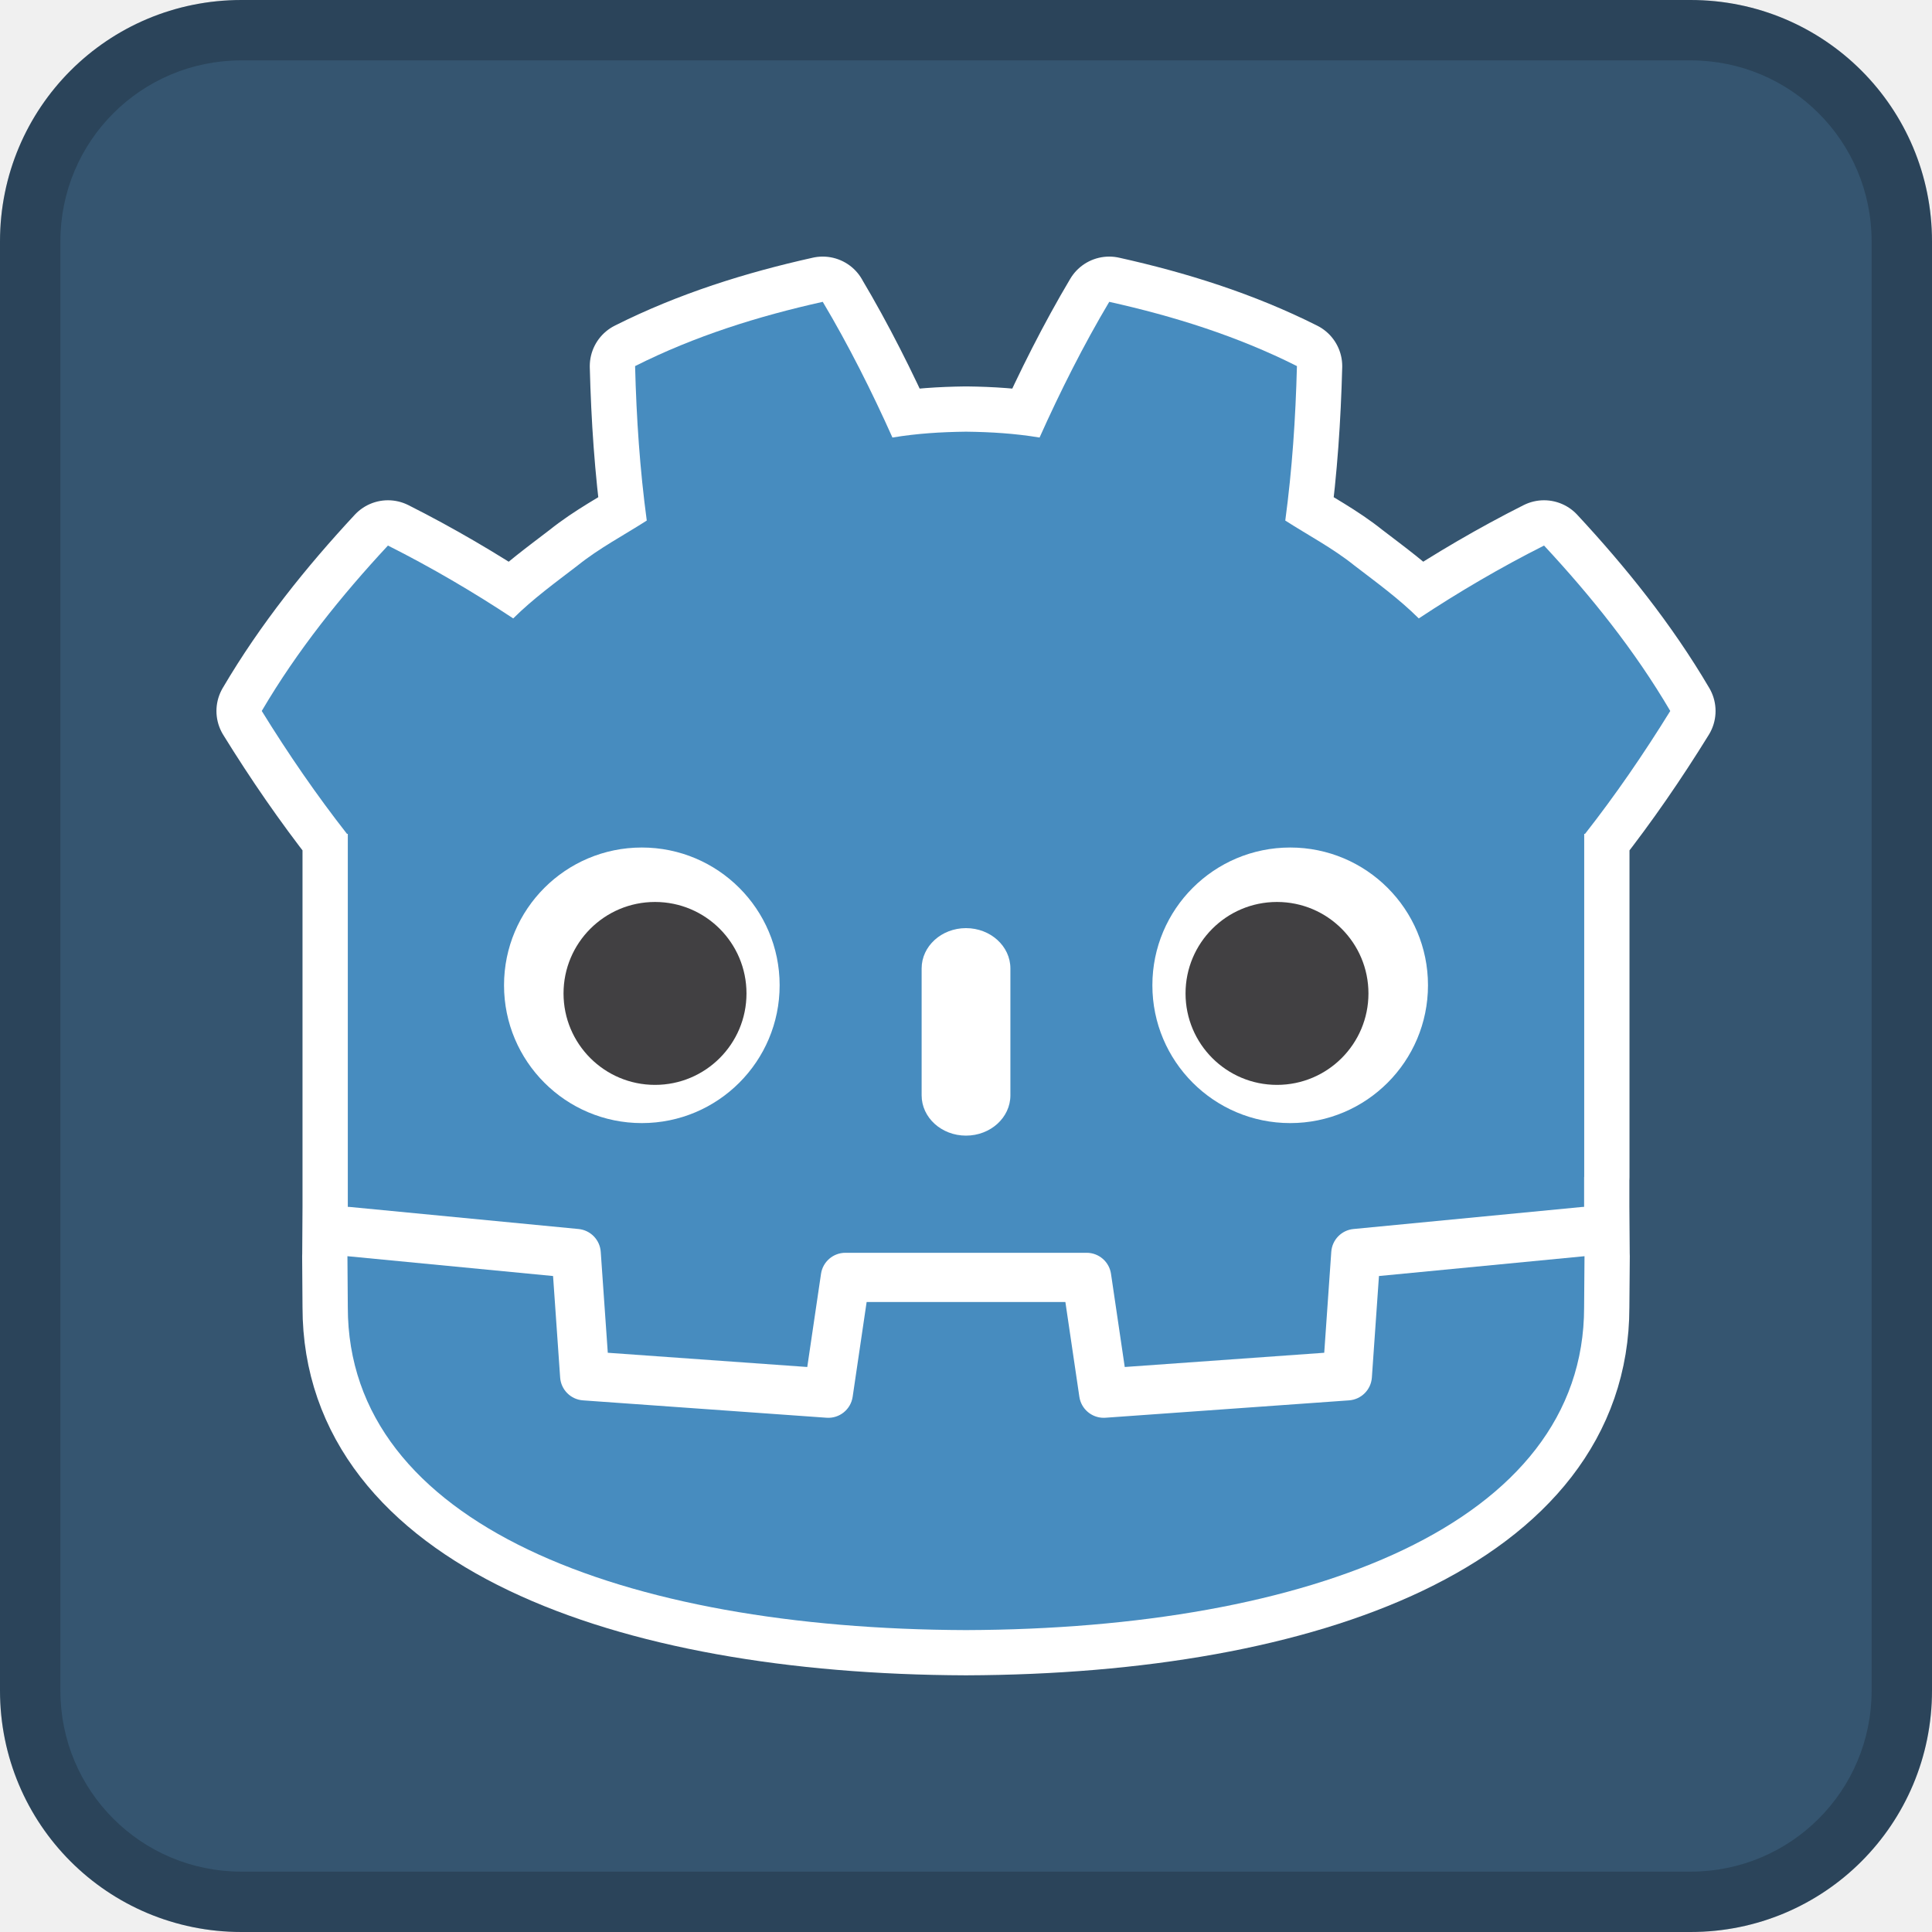
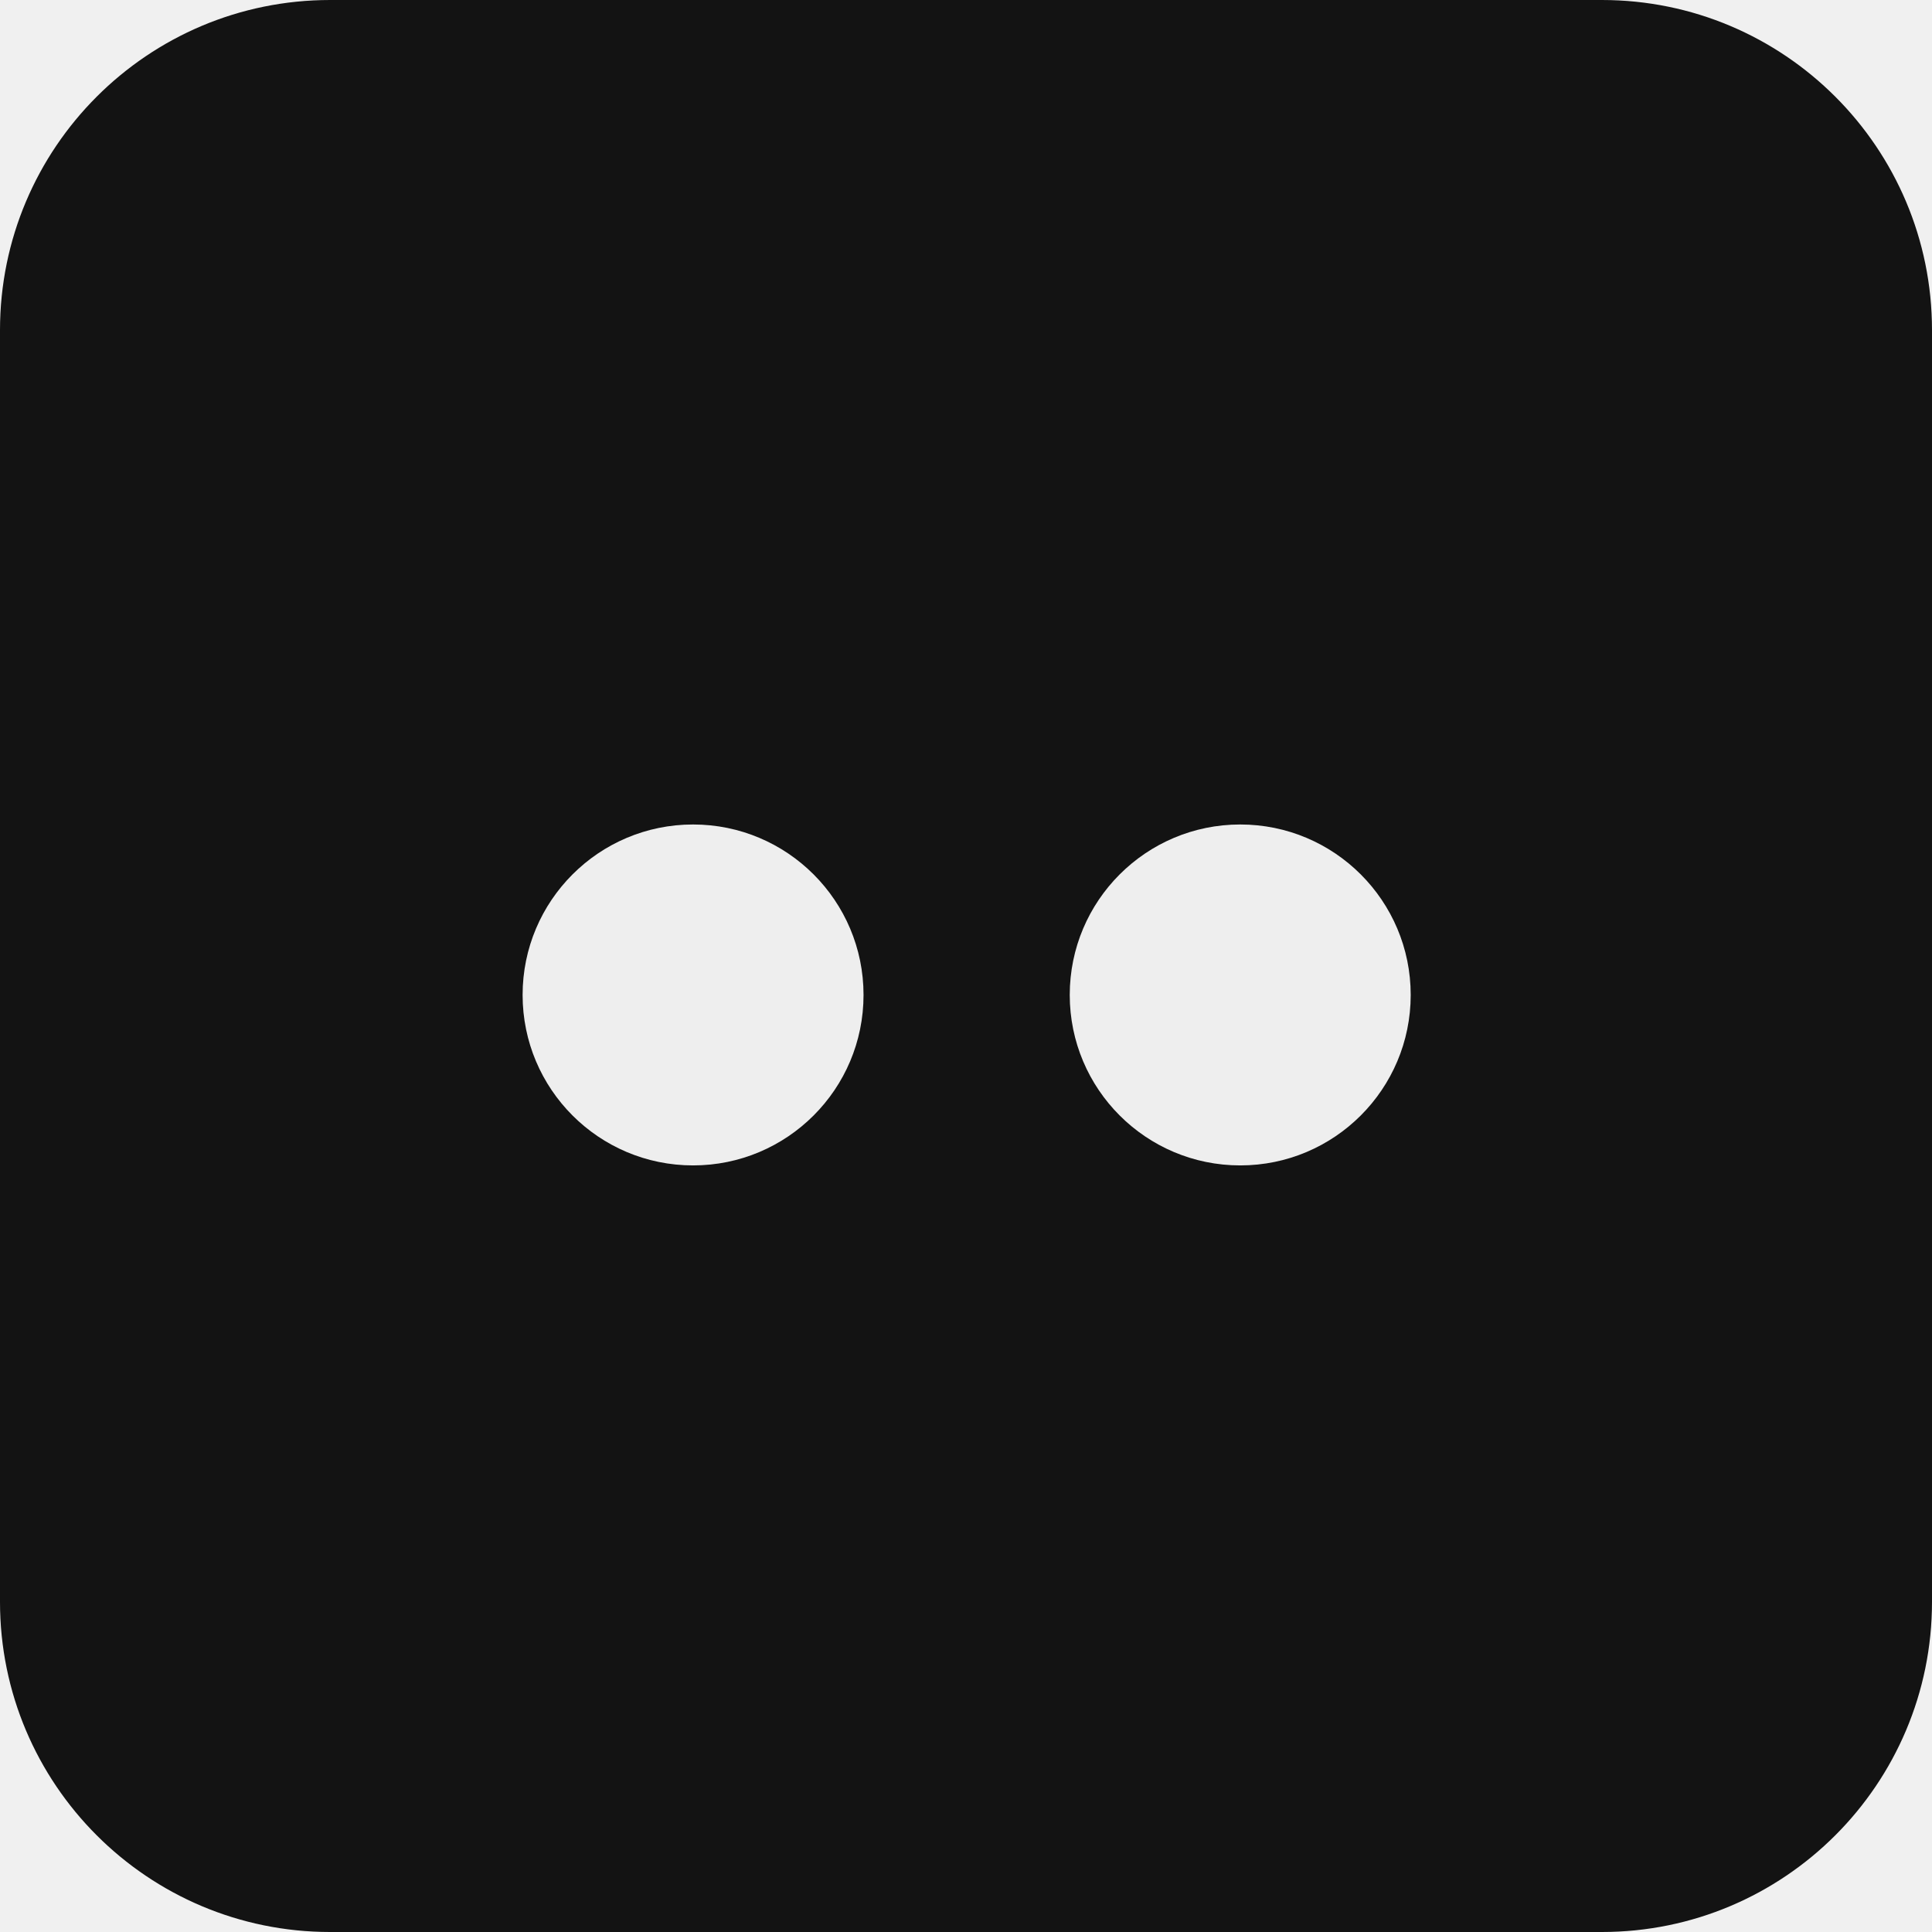
- <svg xmlns="http://www.w3.org/2000/svg" height="64" viewBox="0 0 64 64" width="64">
-   <g stroke-linejoin="round">
-     <path d="m8 0c-4.432 0-8 3.568-8 8v48c0 4.432 3.568 8 8 8h48c4.432 0 8-3.568 8-8v-48c0-4.432-3.568-8-8-8z" fill="#355570" stroke-linecap="round" stroke-width="2" />
-     <path d="m8 0c-4.432 0-8 3.568-8 8v48c0 4.432 3.568 8 8 8h48c4.432 0 8-3.568 8-8v-48c0-4.432-3.568-8-8-8zm0 2h48c3.324 0 6 2.676 6 6v48c0 3.324-2.676 6-6 6h-48c-3.324 0-6-2.676-6-6v-48c0-3.324 2.676-6 6-6z" fill-opacity=".196" stroke-linecap="round" stroke-width="2" />
-     <path d="m27.254 10c-2.131.474-4.24 1.134-6.217 2.129.045 1.746.158 3.416.387 5.115-.768.492-1.574.914-2.291 1.49-.729.56-1.473 1.097-2.133 1.752-1.318-.872-2.712-1.691-4.148-2.414-1.549 1.667-2.998 3.467-4.182 5.481.89 1.44 1.821 2.789 2.824 4.07h.027v9.945 1.262 1.15l-.01 1.631h-.002c.003.732.012 1.536.012 1.695 0 7.194 9.126 10.652 20.465 10.691h.014.014c11.338-.04 20.461-3.497 20.461-10.691 0-.163.01-.963.014-1.695h-.002l-.012-1.631v-.986l.004-.002v-11.369h.027c1.004-1.281 1.934-2.63 2.824-4.07-1.183-2.013-2.633-3.813-4.182-5.481-1.437.723-2.833 1.542-4.15 2.414-.659-.655-1.401-1.192-2.131-1.752-.717-.576-1.525-.998-2.291-1.49.228-1.699.341-3.37.387-5.115-1.977-.995-4.086-1.655-6.219-2.129-.851 1.431-1.629 2.981-2.307 4.496-.804-.134-1.613-.186-2.422-.195h-.016-.016c-.81.01-1.618.061-2.422.195-.678-1.515-1.456-3.065-2.309-4.496z" fill="#fff" stroke="#fff" stroke-width="3" />
-   </g>
-   <g stroke-width=".32" transform="matrix(.050279 0 0 .050279 6.2574 1.18)">
-     <path d="m0 0s-.325 1.994-.515 1.976l-36.182-3.491c-2.879-.278-5.115-2.574-5.317-5.459l-.994-14.247-27.992-1.997-1.904 12.912c-.424 2.872-2.932 5.037-5.835 5.037h-38.188c-2.902 0-5.41-2.165-5.834-5.037l-1.905-12.912-27.992 1.997-.994 14.247c-.202 2.886-2.438 5.182-5.317 5.46l-36.2 3.49c-.187.018-.324-1.978-.511-1.978l-.049-7.83 30.658-4.944 1.004-14.374c.203-2.91 2.551-5.263 5.463-5.472l38.551-2.75c.146-.01.29-.016.434-.016 2.897 0 5.401 2.166 5.825 5.038l1.959 13.286h28.005l1.959-13.286c.423-2.871 2.93-5.037 5.831-5.037.142 0 .284.005.423.015l38.556 2.75c2.911.209 5.26 2.562 5.463 5.472l1.003 14.374 30.645 4.966z" fill="#fff" transform="matrix(4.1626 0 0 -4.1626 919.24 771.67)" />
-     <path d="m0 0v-59.041c.108-.001.216-.005.323-.015l36.196-3.49c1.896-.183 3.382-1.709 3.514-3.609l1.116-15.978 31.574-2.253 2.175 14.747c.282 1.912 1.922 3.329 3.856 3.329h38.188c1.933 0 3.573-1.417 3.855-3.329l2.175-14.747 31.575 2.253 1.115 15.978c.133 1.9 1.618 3.425 3.514 3.609l36.182 3.49c.107.01.214.014.322.015v4.711l.015.005v54.325h.134c4.795 6.12 9.232 12.569 13.487 19.449-5.651 9.62-12.575 18.217-19.976 26.182-6.864-3.455-13.531-7.369-19.828-11.534-3.151 3.132-6.7 5.694-10.186 8.372-3.425 2.751-7.285 4.768-10.946 7.118 1.09 8.117 1.629 16.108 1.846 24.448-9.446 4.754-19.519 7.906-29.708 10.17-4.068-6.837-7.788-14.241-11.028-21.479-3.842.642-7.702.88-11.567.926v.006c-.027 0-.052-.006-.075-.006-.024 0-.049.006-.073.006v-.006c-3.872-.046-7.729-.284-11.572-.926-3.238 7.238-6.956 14.642-11.03 21.479-10.184-2.264-20.258-5.416-29.703-10.17.216-8.34.755-16.331 1.848-24.448-3.668-2.35-7.523-4.367-10.949-7.118-3.481-2.678-7.036-5.24-10.188-8.372-6.297 4.165-12.962 8.079-19.828 11.534-7.401-7.965-14.321-16.562-19.974-26.182 4.253-6.88 8.693-13.329 13.487-19.449z" fill="#478cbf" transform="matrix(4.1626 0 0 -4.1626 104.7 525.91)" />
-     <path d="m0 0-1.121-16.063c-.135-1.936-1.675-3.477-3.611-3.616l-38.555-2.751c-.094-.007-.188-.01-.281-.01-1.916 0-3.569 1.406-3.852 3.33l-2.211 14.994h-31.459l-2.211-14.994c-.297-2.018-2.101-3.469-4.133-3.32l-38.555 2.751c-1.936.139-3.476 1.68-3.611 3.616l-1.121 16.063-32.547 3.138c.015-3.498.06-7.33.06-8.093 0-34.374 43.605-50.896 97.781-51.086h.133c54.176.19 97.766 16.712 97.766 51.086 0 .777.047 4.593.063 8.093z" fill="#478cbf" transform="matrix(4.1626 0 0 -4.1626 784.07 817.24)" />
-     <path d="m0 0c0-12.052-9.765-21.815-21.813-21.815-12.042 0-21.81 9.763-21.81 21.815 0 12.044 9.768 21.802 21.81 21.802 12.048 0 21.813-9.758 21.813-21.802" fill="#fff" transform="matrix(4.1626 0 0 -4.1626 389.21 625.67)" />
-     <path d="m0 0c0-7.994-6.479-14.473-14.479-14.473-7.996 0-14.479 6.479-14.479 14.473s6.483 14.479 14.479 14.479c8 0 14.479-6.485 14.479-14.479" fill="#414042" transform="matrix(4.1626 0 0 -4.1626 367.37 631.06)" />
-     <path d="m0 0c-3.878 0-7.021 2.858-7.021 6.381v20.081c0 3.52 3.143 6.381 7.021 6.381s7.028-2.861 7.028-6.381v-20.081c0-3.523-3.15-6.381-7.028-6.381" fill="#fff" transform="matrix(4.1626 0 0 -4.1626 511.99 724.74)" />
-     <path d="m0 0c0-12.052 9.765-21.815 21.815-21.815 12.041 0 21.808 9.763 21.808 21.815 0 12.044-9.767 21.802-21.808 21.802-12.05 0-21.815-9.758-21.815-21.802" fill="#fff" transform="matrix(4.1626 0 0 -4.1626 634.79 625.67)" />
-     <path d="m0 0c0-7.994 6.477-14.473 14.471-14.473 8.002 0 14.479 6.479 14.479 14.473s-6.477 14.479-14.479 14.479c-7.994 0-14.471-6.485-14.471-14.479" fill="#414042" transform="matrix(4.1626 0 0 -4.1626 656.64 631.06)" />
+ <svg xmlns="http://www.w3.org/2000/svg" width="56" height="56" viewBox="0 0 56 56" fill="none">
+   <g id="icon_default_project_icon">
+     <path id="Vector" d="M46.43 0C51.716 0 56 4.284 56 9.57L56 46.43C56 51.716 51.716 56 46.43 56L9.57 56C4.284 56 0 51.716 0 46.43L0 9.57C0 4.284 4.284 0 9.57 0L46.43 0Z" fill="#131313" fill-rule="evenodd" />
+     <g id="icon" transform="translate(15.148 23.898)">
+       <path id="Vector" d="M4.941 0C2.212 0 0 2.212 0 4.941C0 7.67 2.212 9.882 4.941 9.882C7.67 9.882 9.882 7.67 9.882 4.941C9.882 2.212 7.67 0 4.941 0C4.941 0 4.941 0 4.941 0C4.941 0 4.941 0 4.941 0ZM20.801 0C18.072 0 15.859 2.212 15.859 4.941C15.859 7.67 18.072 9.882 20.801 9.882C23.529 9.882 25.742 7.67 25.742 4.941C25.742 2.212 23.529 0 20.801 0C20.801 0 20.801 0 20.801 0C20.801 0 20.801 0 20.801 0Z" fill="#EEEEEE" fill-rule="evenodd" />
+     </g>
  </g>
</svg>
